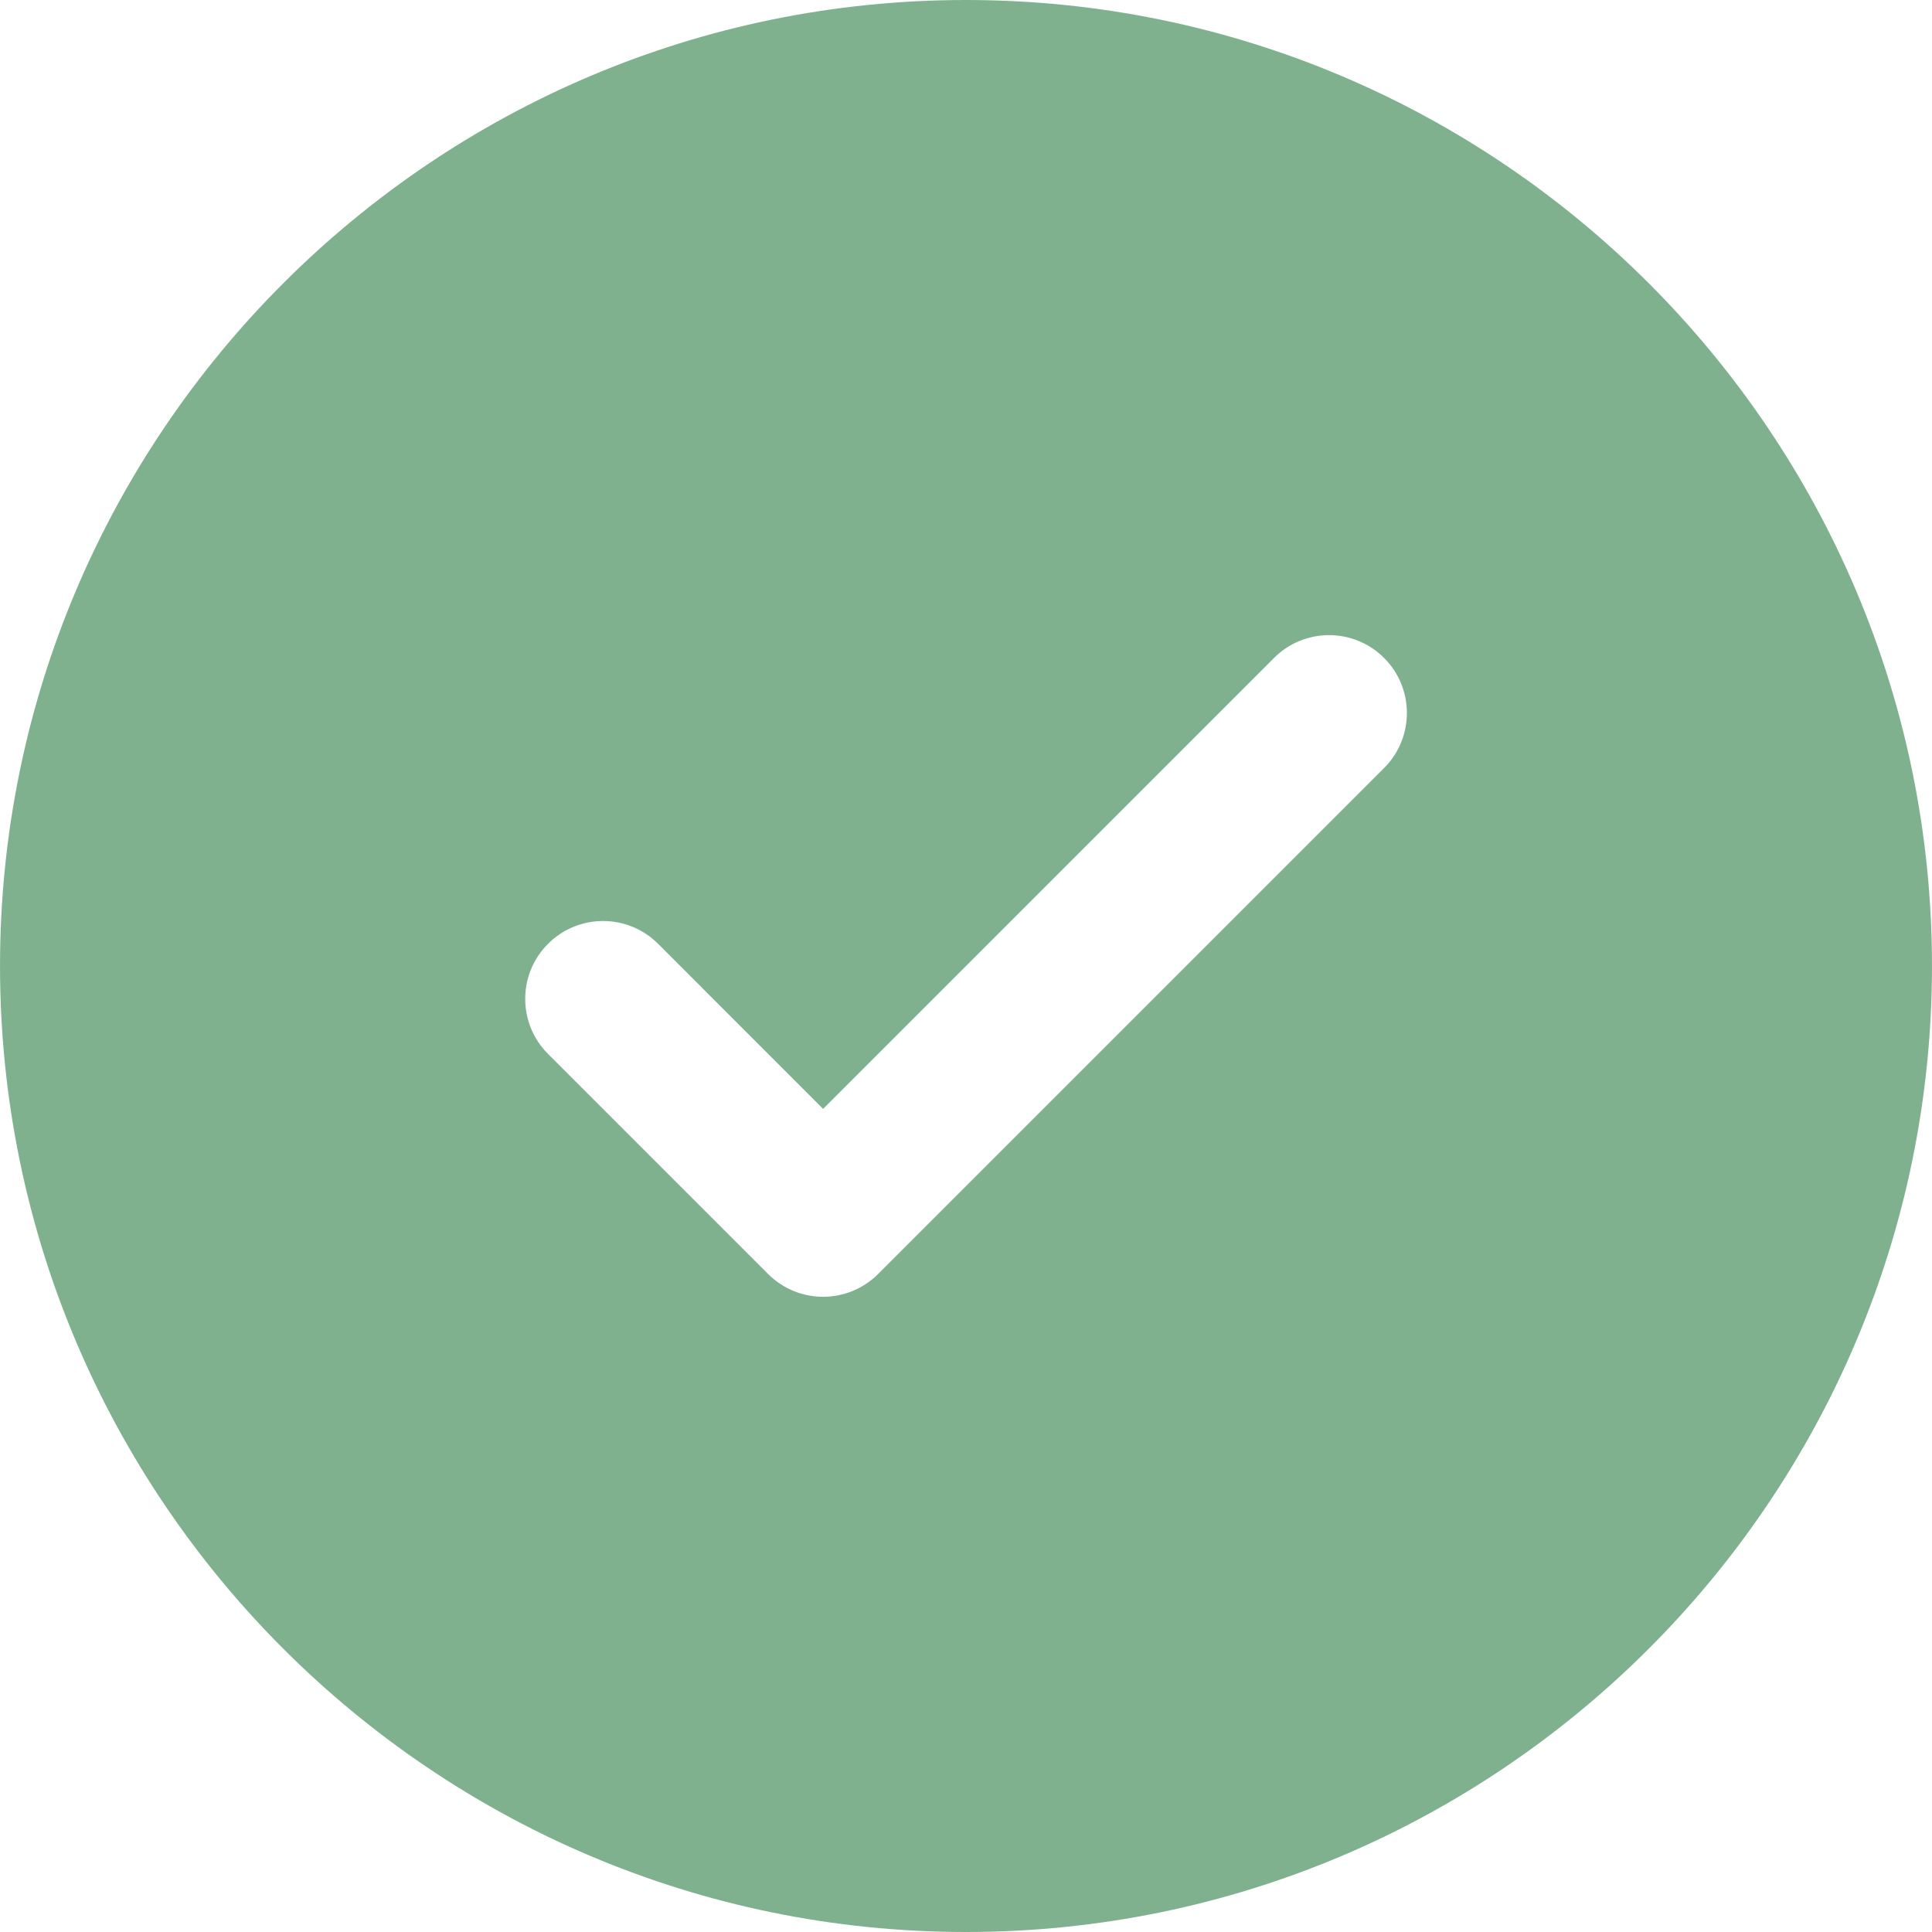
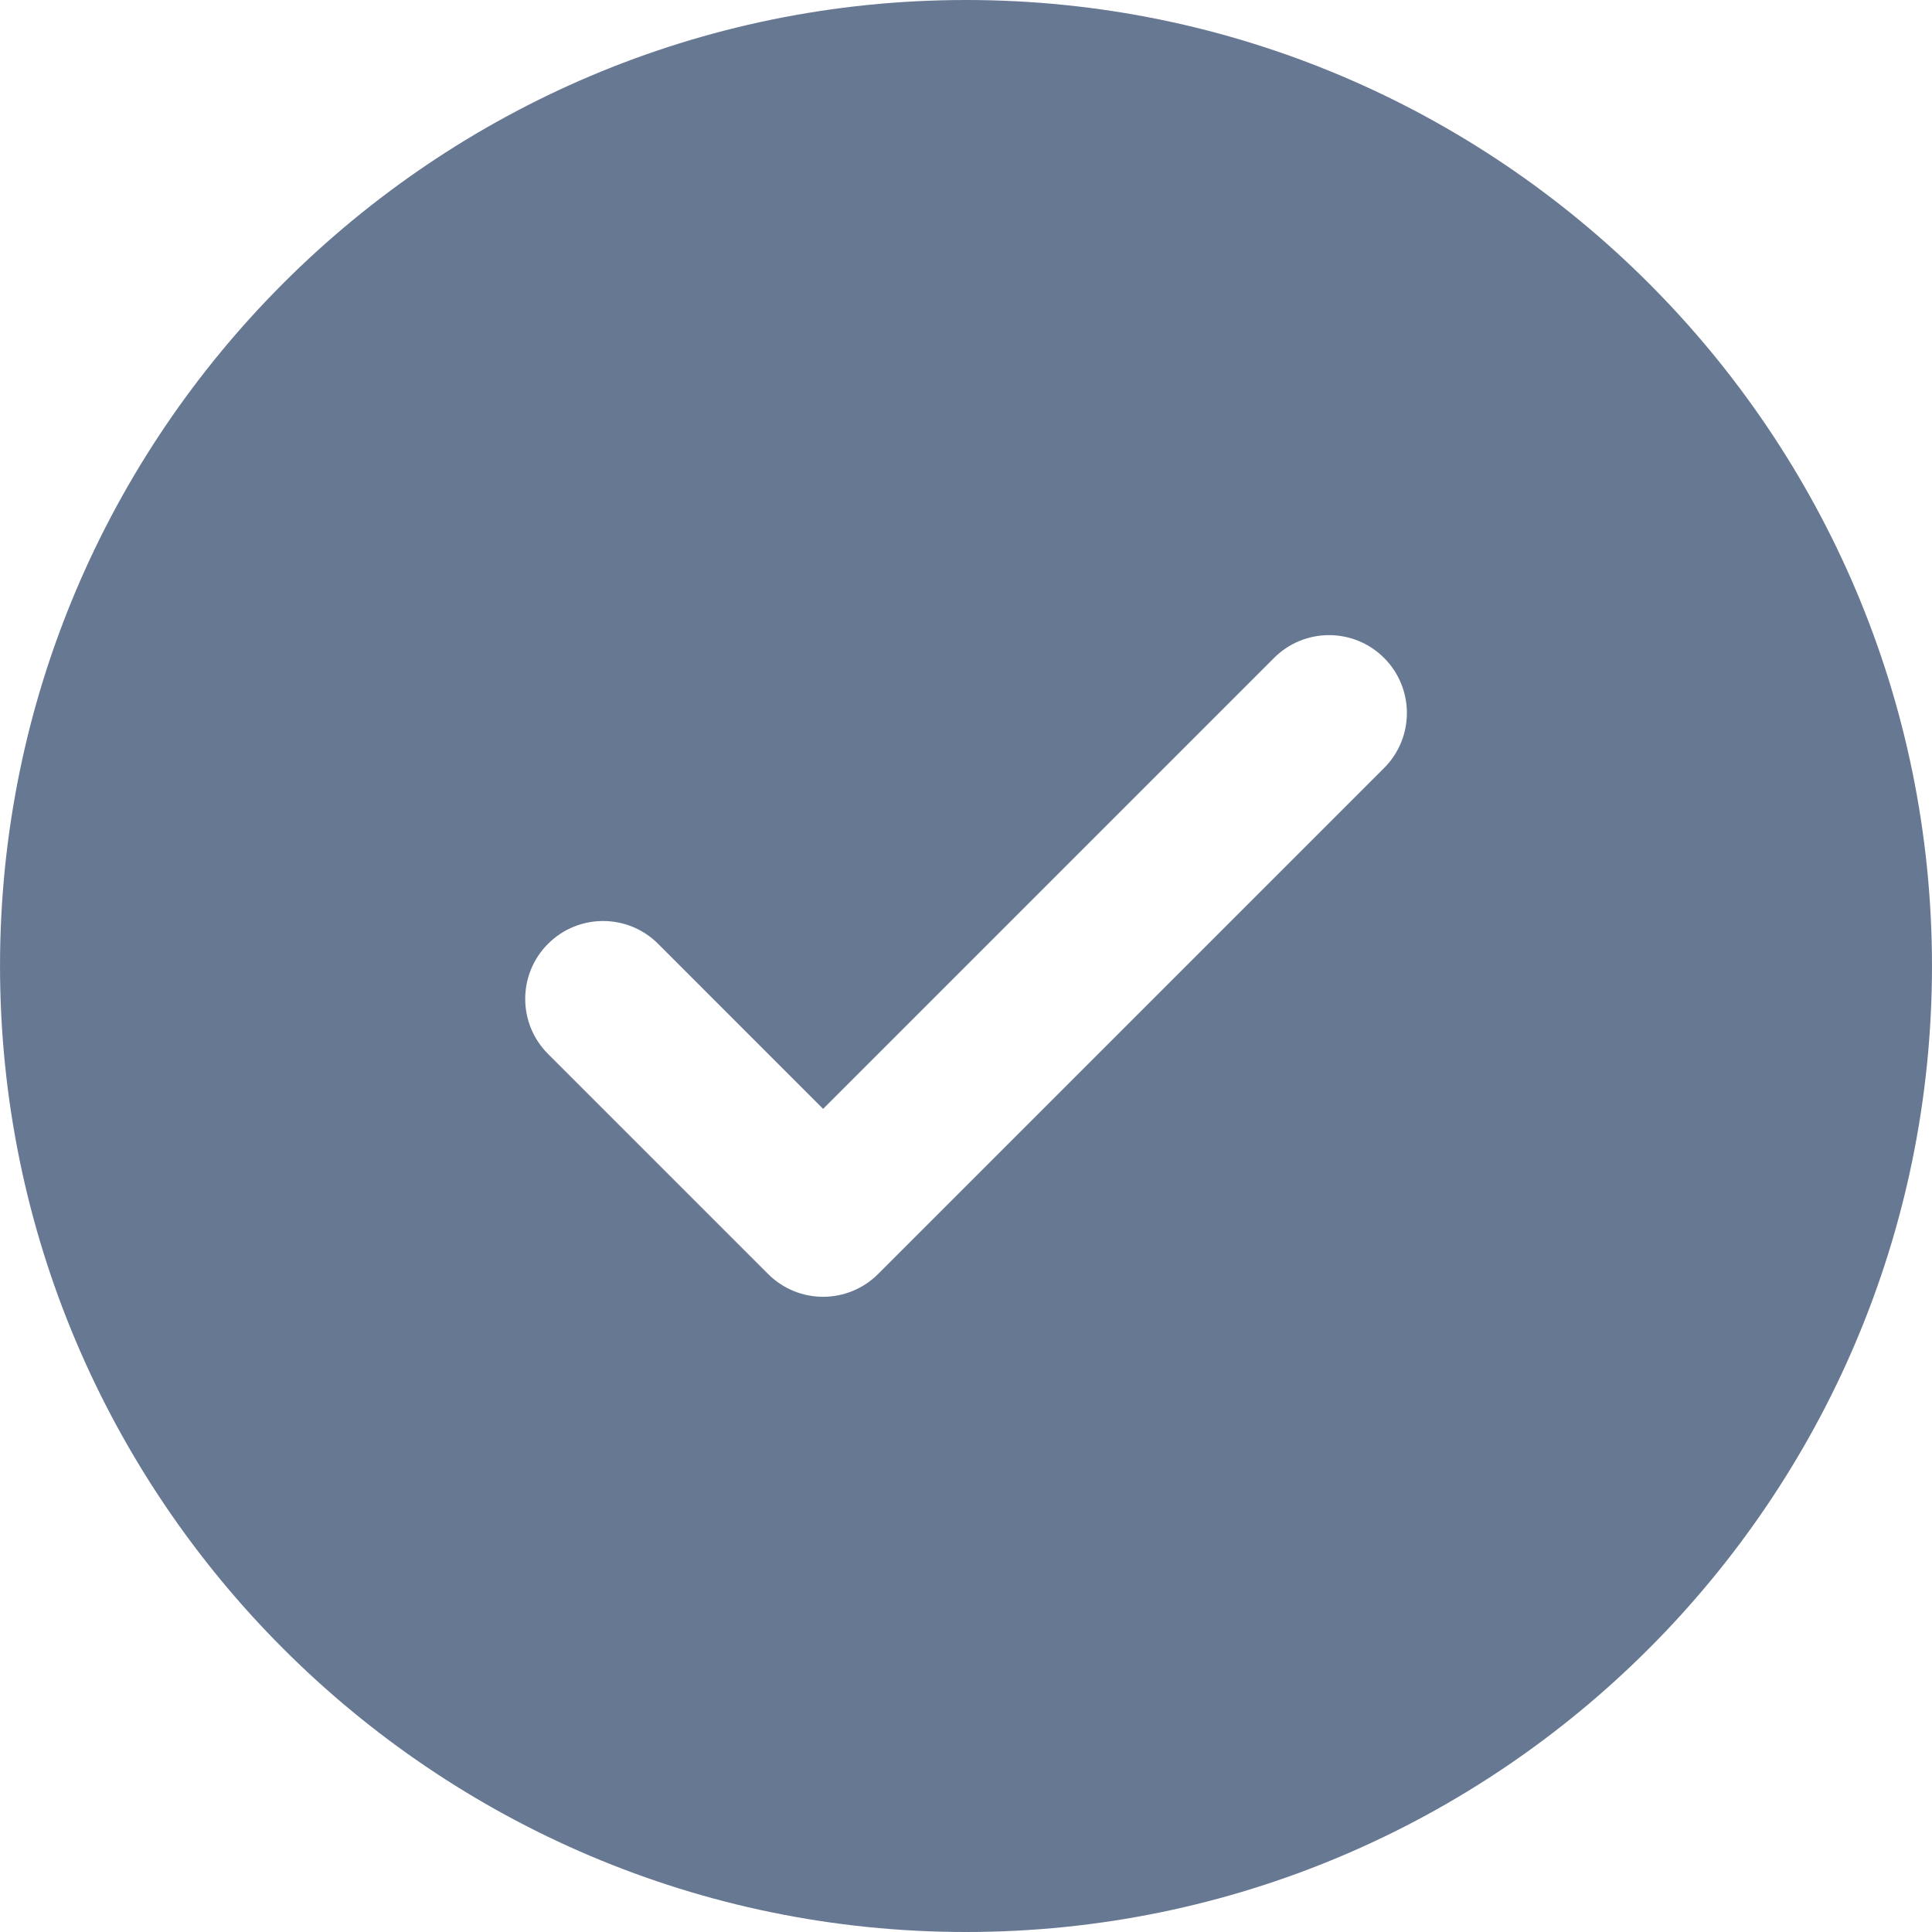
<svg xmlns="http://www.w3.org/2000/svg" version="1.1" id="Capa_1" x="0px" y="0px" width="342.508px" height="342.508px" viewBox="0 0 342.508 342.508" style="enable-background:new 0 0 342.508 342.508;" xml:space="preserve">
  <g>
-     <path style="fill:#7fb18f;" d="M171.254,0C76.837,0,0.003,76.819,0.003,171.248c0,94.428,76.829,171.26,171.251,171.26   c94.438,0,171.251-76.826,171.251-171.26C342.505,76.819,265.697,0,171.254,0z M245.371,136.161l-89.69,89.69   c-2.693,2.69-6.242,4.048-9.758,4.048c-3.543,0-7.059-1.357-9.761-4.048l-39.007-39.007c-5.393-5.398-5.393-14.129,0-19.521   c5.392-5.392,14.123-5.392,19.516,0l29.252,29.262l79.944-79.948c5.381-5.386,14.111-5.386,19.504,0   C250.764,122.038,250.764,130.769,245.371,136.161z" />
+     <path style="fill:#677893;" d="M171.254,0C76.837,0,0.003,76.819,0.003,171.248c0,94.428,76.829,171.26,171.251,171.26   c94.438,0,171.251-76.826,171.251-171.26C342.505,76.819,265.697,0,171.254,0z M245.371,136.161l-89.69,89.69   c-2.693,2.69-6.242,4.048-9.758,4.048c-3.543,0-7.059-1.357-9.761-4.048l-39.007-39.007c-5.393-5.398-5.393-14.129,0-19.521   c5.392-5.392,14.123-5.392,19.516,0l29.252,29.262l79.944-79.948c5.381-5.386,14.111-5.386,19.504,0   C250.764,122.038,250.764,130.769,245.371,136.161z" />
  </g>
  <g>
</g>
  <g>
</g>
  <g>
</g>
  <g>
</g>
  <g>
</g>
  <g>
</g>
  <g>
</g>
  <g>
</g>
  <g>
</g>
  <g>
</g>
  <g>
</g>
  <g>
</g>
  <g>
</g>
  <g>
</g>
  <g>
</g>
</svg>
